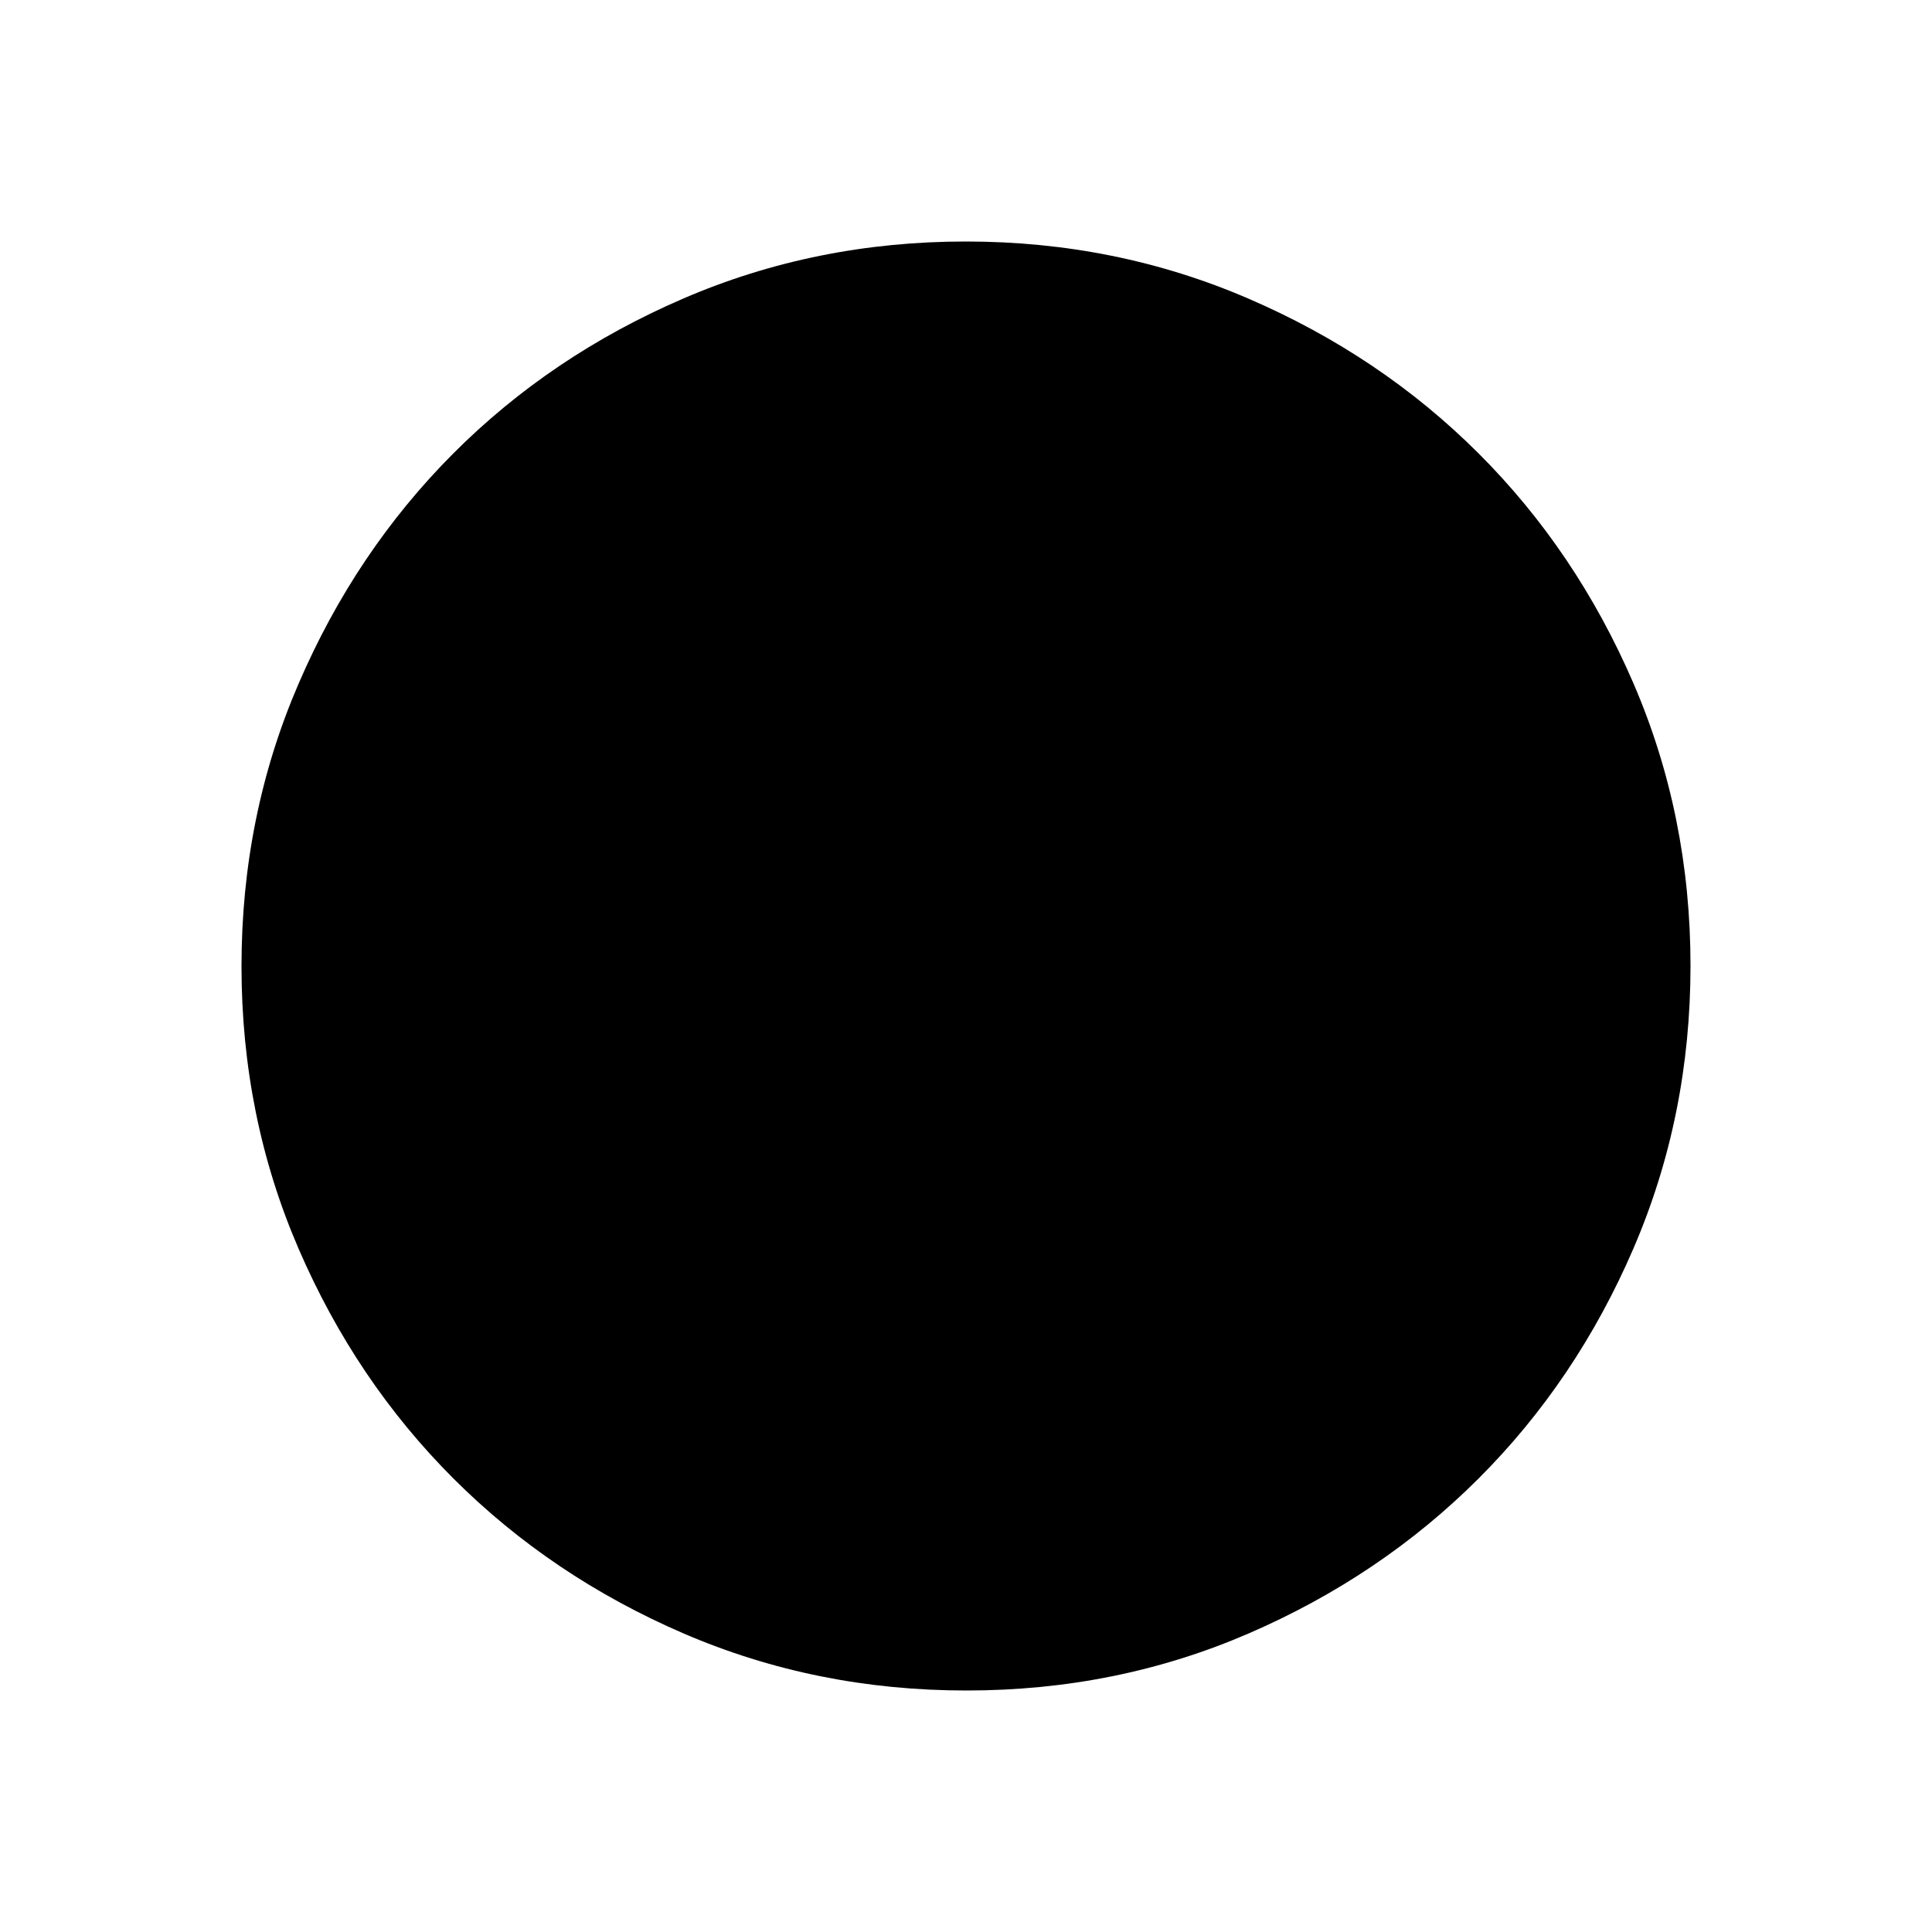
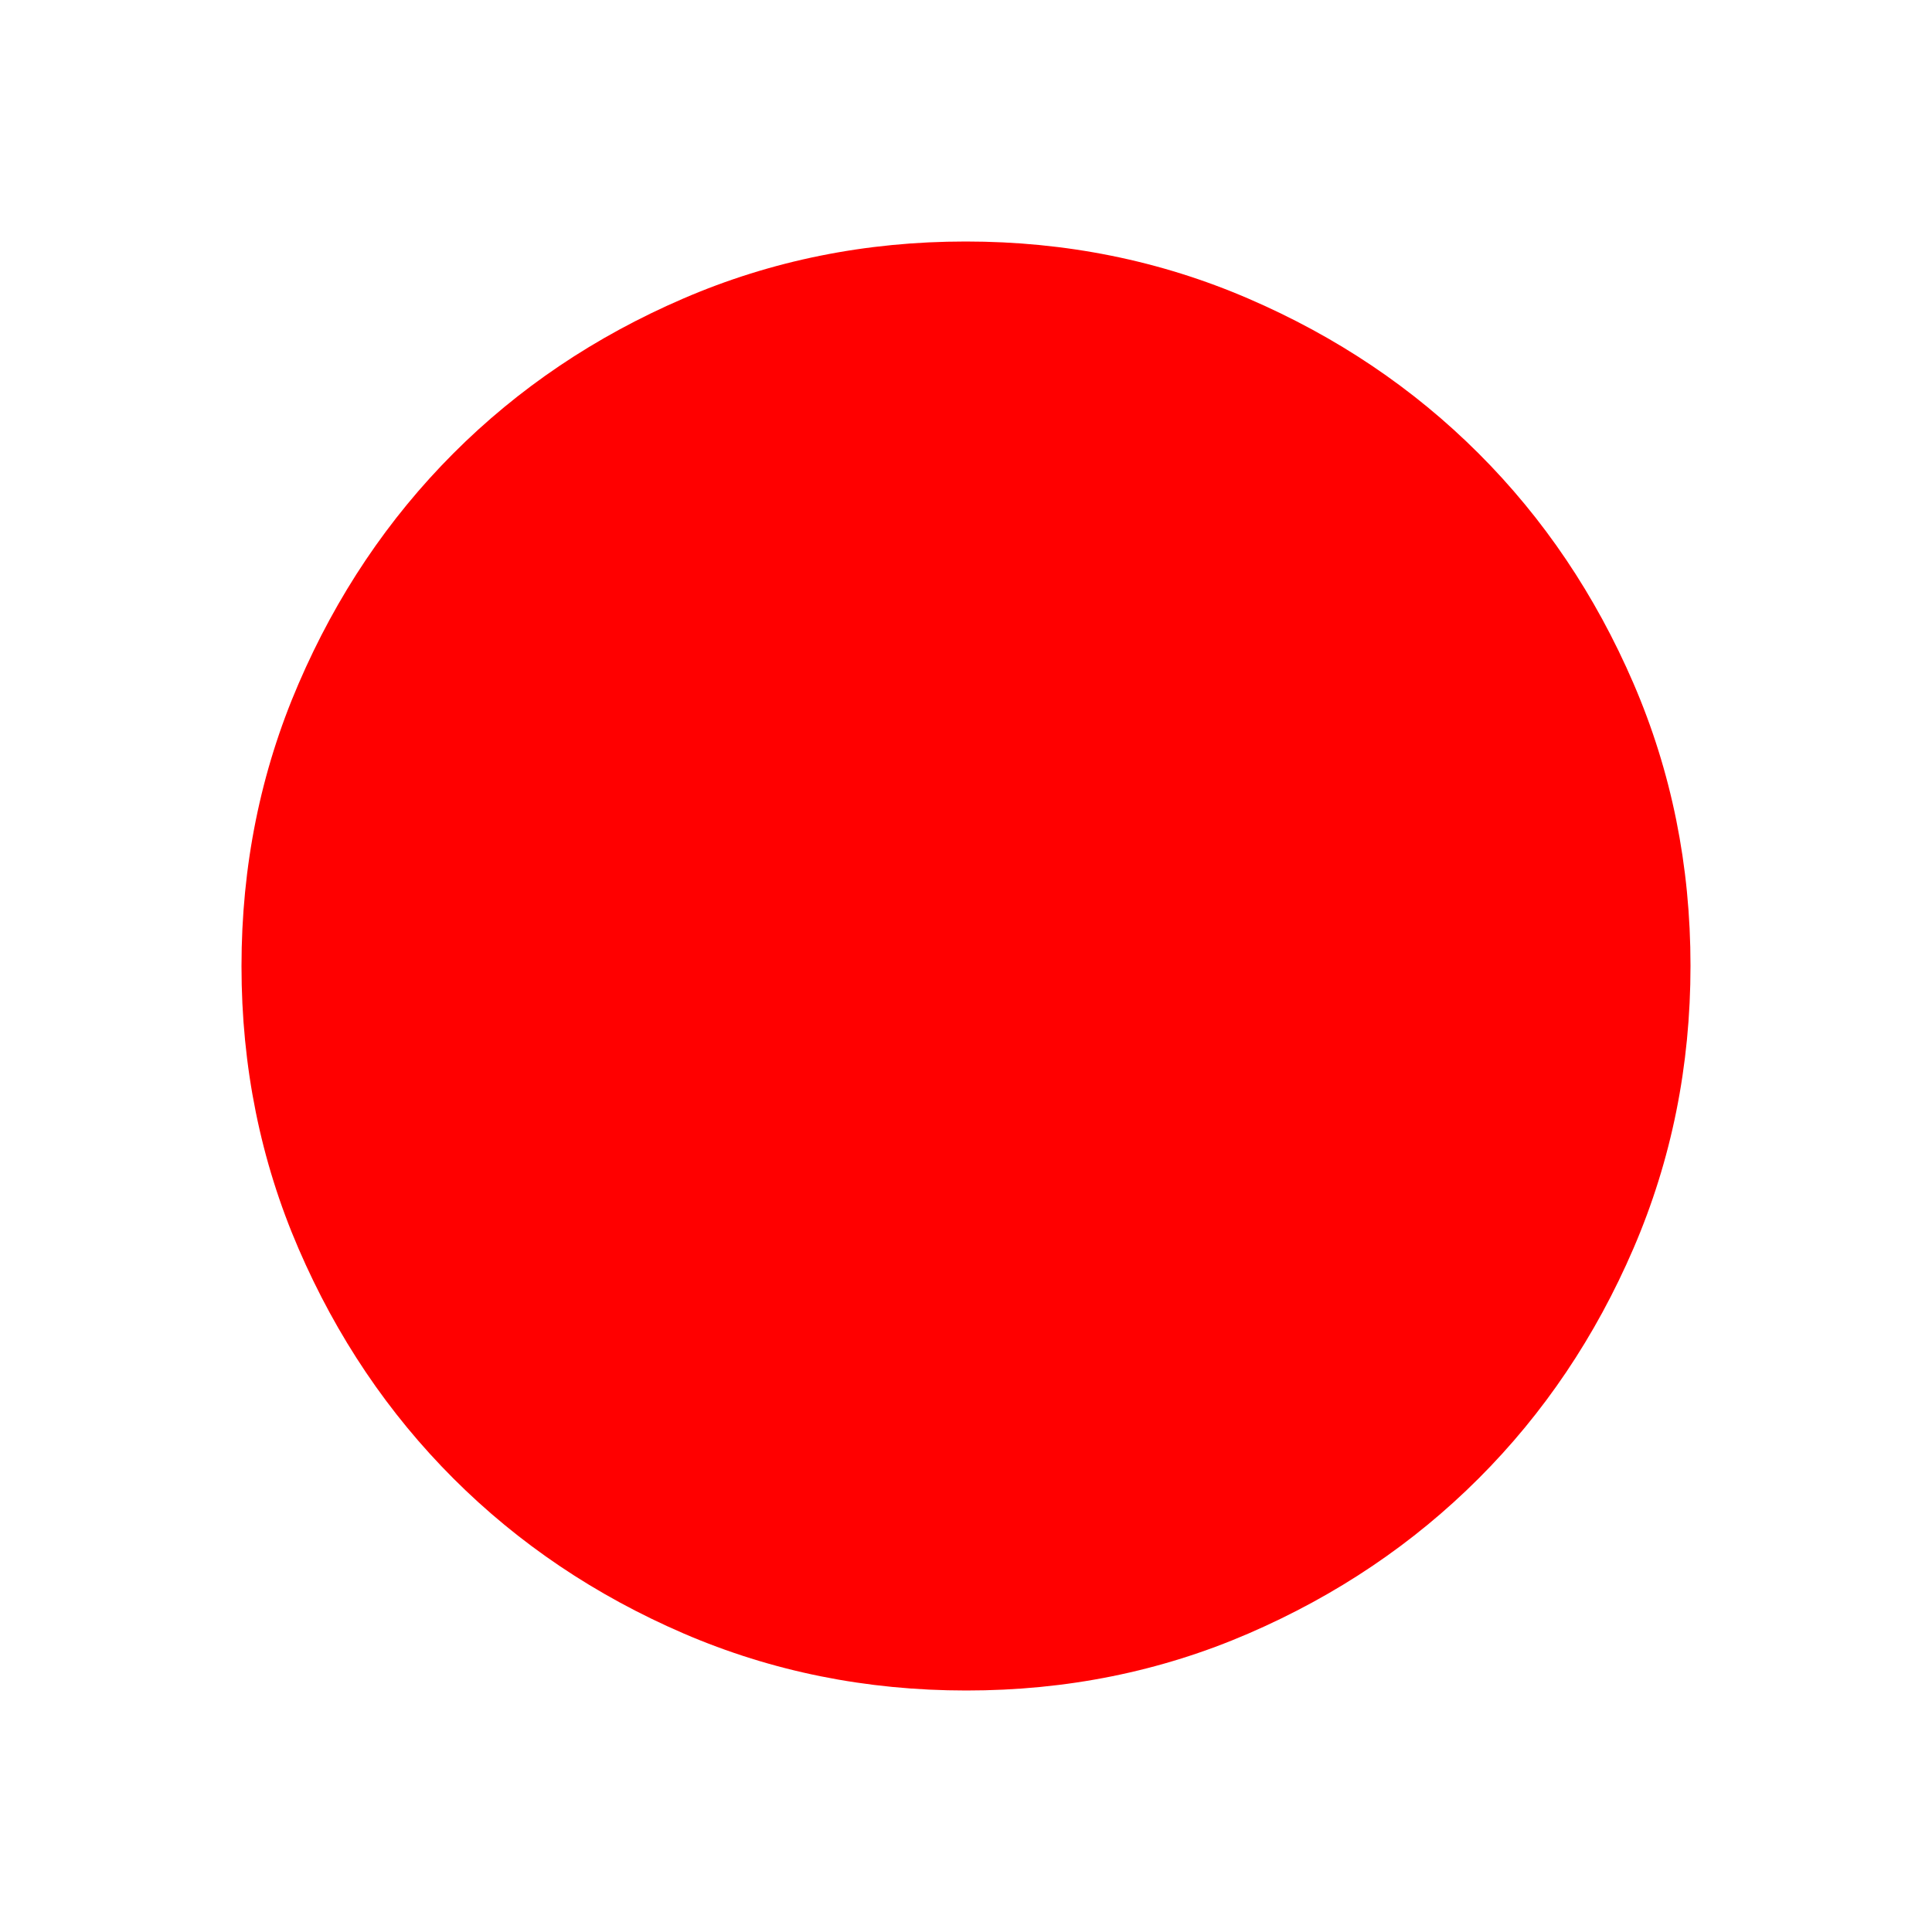
<svg xmlns="http://www.w3.org/2000/svg" width="1em" height="1em" viewBox="0 0 24 24">
-   <path fill="currentColor" d="M12.003 21q-1.866 0-3.51-.708q-1.643-.709-2.859-1.924t-1.925-2.856T3 12.003t.709-3.51Q4.417 6.85 5.63 5.634t2.857-1.925T11.997 3t3.51.709q1.643.708 2.859 1.922t1.925 2.857t.709 3.509t-.708 3.51t-1.924 2.859t-2.856 1.925t-3.509.709" />
+   <path fill="red" d="M12.003 21q-1.866 0-3.51-.708q-1.643-.709-2.859-1.924t-1.925-2.856T3 12.003t.709-3.51Q4.417 6.85 5.63 5.634t2.857-1.925T11.997 3t3.51.709q1.643.708 2.859 1.922t1.925 2.857t.709 3.509t-.708 3.51t-1.924 2.859t-2.856 1.925t-3.509.709" />
</svg>
